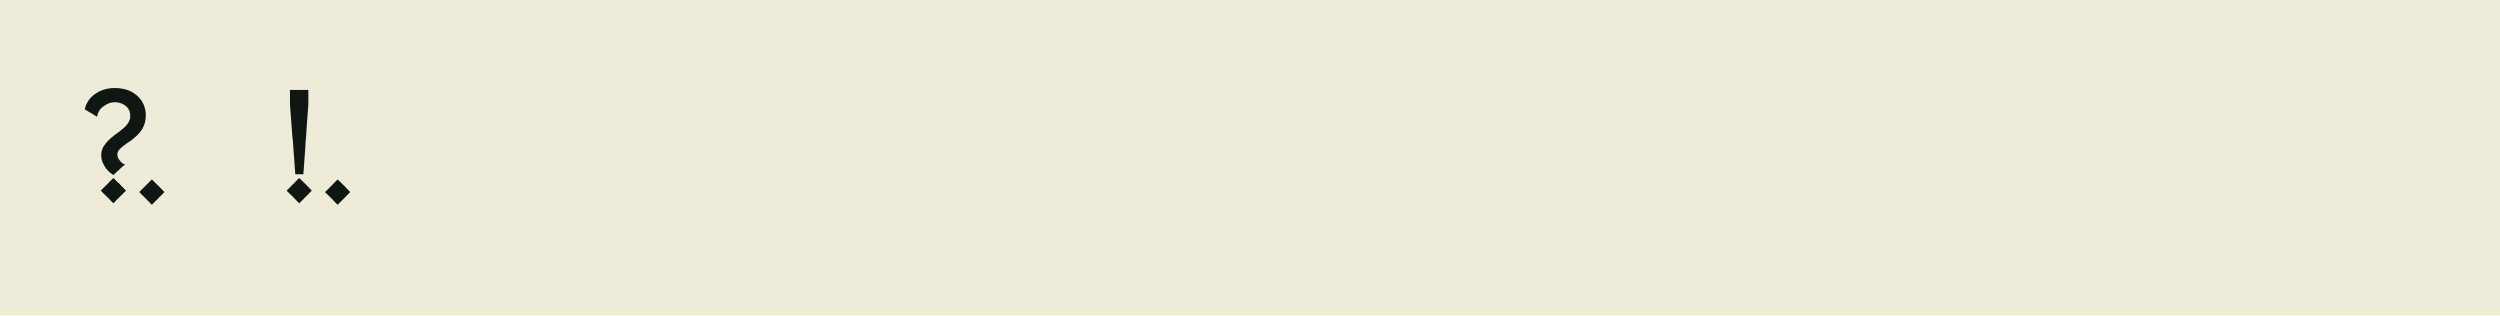
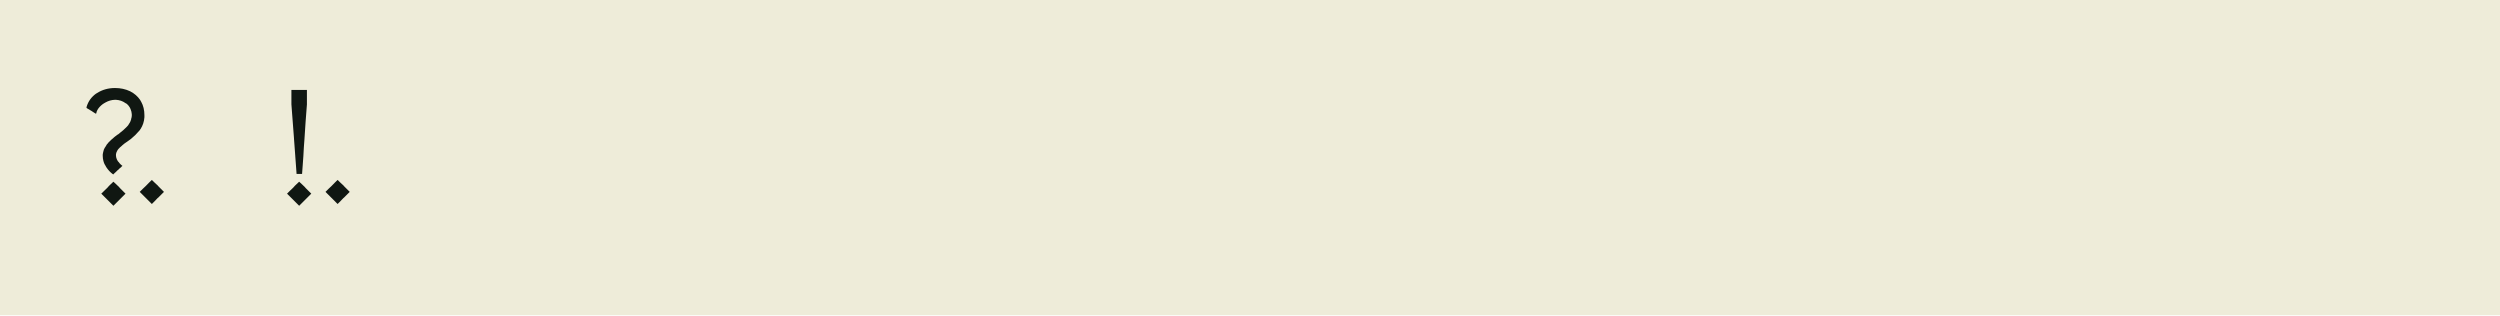
<svg xmlns="http://www.w3.org/2000/svg" width="460" height="58" viewBox="0 0 460 58" role="img">
  <rect width="100%" height="100%" fill="#EEECD9" />
  <defs>
-     <path id="code-access-on-400-490" d="M241 700Q292 700 335 681Q335 681 337 680Q375 661 400 629Q400 628 400.0 628.0Q400 628 401 628Q402 626 403 625Q403 625 404 624Q404 623 404 623Q405 621 407 620Q408 619 408 618Q408 617 408 617Q430 582 432 535Q432 535 432.0 535.0Q432 535 432 535Q431 535 431.0 534.5Q431 534 431 534Q431 531 431.5 528.5Q432 526 432 523Q431 523 431.0 523.0Q431 523 431 523Q431 523 431.0 522.5Q431 522 431 522Q430 482 411 449Q411 449 411.0 449.0Q411 449 411 448Q411 448 411.0 448.0Q411 448 411 448Q410 447 409 447Q409 447 409 446Q409 446 409 446Q409 446 409 445Q408 445 408 444Q408 444 408 444Q408 444 408 444Q407 443 407 442Q407 442 407 442Q407 441 406 440Q405 439 405 439Q405 439 404 439Q403 436 402 435Q386 412 357 389Q356 388 355.5 387.5Q355 387 354 386Q353 385 352 384Q351 383 350.0 382.5Q349 382 348 381Q339 374 329 367Q329 367 329 367Q327 366 325.5 365.0Q324 364 323 363Q322 363 322 363Q320 362 320 361Q319 361 319.0 361.0Q319 361 319 361Q319 361 319 361Q318 360 316.5 359.0Q315 358 314 357Q313 357 313.0 357.0Q313 357 313 357Q313 357 313.0 357.0Q313 357 313 357Q305 351 298 345Q297 345 296.0 344.5Q295 344 295 343Q286 337 280 331Q278 329 276 327Q275 327 275 326Q274 326 274 325Q273 325 272.5 324.5Q272 324 272 323Q271 323 271.0 322.5Q271 322 270 322Q270 321 269.0 320.5Q268 320 268 319Q267 319 267 319Q267 318 267 318Q267 318 267 317Q266 316 265 316Q265 315 264 314Q256 303 256 292Q256 291 256.0 290.5Q256 290 256 289Q256 289 256.0 288.5Q256 288 256 287Q256 287 256.0 286.5Q256 286 256 285Q256 283 256 281Q257 270 264 260Q264 260 264 260Q266 257 269 254Q269 253 269 252Q270 251 271 251Q273 248 275 246Q275 245 276 245Q276 245 276.5 244.5Q277 244 277 243Q278 242 279 241Q280 241 280.5 240.0Q281 239 282 239Q282 238 283 238Q283 237 283 237Q287 235 289 233Q289 233 289.0 233.0Q289 233 290 232Q290 232 290.0 232.0Q290 232 291 232Q291 232 291.0 232.0Q291 232 291 232Q292 231 292.5 231.0Q293 231 294 231Q294 231 294.0 231.0Q294 231 294 231Q294 230 294.5 230.0Q295 230 295 230Q296 230 296.0 230.0Q296 230 297 230Q297 230 297.0 229.5Q297 229 297 229Q298 228 300 228Q300 228 300 228Q302 227 303 227Q301 225 298 223Q298 223 298 223Q295 221 294 219Q293 219 293 218Q288 214 283 210Q281 208 280 207Q280 207 279 206Q273 201 267 195Q267 195 267.0 194.5Q267 194 267 194Q265 192 263.0 190.5Q261 189 259 187Q257 185 255.0 183.5Q253 182 251 180Q251 180 251.0 180.0Q251 180 251 180Q249 178 246.5 176.0Q244 174 242 172Q240 170 238.5 168.5Q237 167 236 166Q235 165 234.5 164.5Q234 164 233 164Q233 163 232.0 162.5Q231 162 231 161Q230 161 230 162Q229 162 229 162Q229 162 229 162Q229 162 229 163Q228 163 228 163Q228 163 228.0 163.0Q228 163 228 163Q227 163 227.0 163.0Q227 163 227 164Q227 164 227.0 164.0Q227 164 227 164Q226 164 226 165Q225 165 225 165Q224 165 224.0 165.5Q224 166 224 166Q203 180 187 200Q186 201 185 202Q184 203 183.0 204.5Q182 206 182 207Q182 207 182.0 207.5Q182 208 182 208Q181 208 181 209Q180 210 180 211Q178 213 177.5 214.5Q177 216 176 217Q176 217 176.0 217.5Q176 218 176 218Q176 218 176.0 218.0Q176 218 176 218Q175 219 174 219Q174 220 174 221Q174 221 174.0 221.0Q174 221 174 221Q171 226 168.5 230.5Q166 235 164 240Q158 254 157 269Q156 269 156 269Q156 271 156.0 273.0Q156 275 156 277Q156 277 156 277Q156 279 156.0 280.5Q156 282 156 284Q156 286 156.0 288.5Q156 291 156 293Q156 293 156.0 293.0Q156 293 156 293Q156 300 158 307Q160 314 162 321Q162 321 162 321Q162 322 163 322Q163 323 163.5 324.5Q164 326 164 328Q164 328 165 328Q165 331 167 333Q168 334 169 335Q169 335 169 336Q169 336 169 337Q169 338 170 338Q170 339 170 339Q170 339 170.0 339.0Q170 339 171 339Q172 342 174.0 344.5Q176 347 178 349Q178 350 179 350Q179 350 179.0 350.5Q179 351 179 351Q179 351 179 351Q179 351 179.0 351.0Q179 351 179 351Q179 351 179.0 351.0Q179 351 179 351Q181 353 183 356Q184 357 185 358Q185 359 185.0 359.0Q185 359 185 359Q188 362 190 365Q191 366 191.5 366.5Q192 367 192 368Q193 369 193.5 369.5Q194 370 195 370Q196 372 198 374Q201 377 204 379Q204 379 204 379Q205 380 206.0 381.0Q207 382 208 383Q208 384 209 385Q212 387 214.5 389.5Q217 392 221 394Q222 395 223.5 396.5Q225 398 226 399Q226 399 226.5 399.0Q227 399 227 399Q229 401 231.0 402.5Q233 404 235 406Q239 410 243 413Q246 414 249 416Q251 418 253 419Q253 419 253 420Q259 424 265 428Q266 429 268 430Q270 432 272 434Q292 449 305 462Q305 462 305.0 462.0Q305 462 305 462Q305 462 305.0 462.5Q305 463 306 463Q311 469 316 475Q316 475 316.5 475.0Q317 475 317 476Q317 476 317.0 476.0Q317 476 317 476Q317 476 317.0 476.0Q317 476 317 476Q317 476 317.0 476.0Q317 476 318 476Q318 476 318.0 476.5Q318 477 318 477Q318 477 318.0 477.5Q318 478 318 478Q324 484 326 491Q326 492 327 492Q327 492 327 493Q333 503 335 515Q335 515 335 515Q335 516 335 517Q335 522 335 527Q335 527 335.0 527.5Q335 528 335 528Q336 528 336 528Q336 529 335 530Q335 530 335.0 530.5Q335 531 335 531Q335 535 335 539Q335 539 335 539Q334 540 334 541Q331 568 312 585Q311 586 311 587Q311 587 310.5 587.5Q310 588 310 588Q309 588 309.0 588.0Q309 588 309 588Q308 588 308 588Q308 589 307.5 589.0Q307 589 307 590Q307 590 306.5 590.0Q306 590 306 590Q304 591 303 592Q278 611 244 612Q243 612 242.5 612.0Q242 612 241 612Q241 612 241.0 612.0Q241 612 241 612Q240 612 240.0 612.0Q240 612 239 612Q239 612 239.0 612.0Q239 612 238 612Q238 612 237.5 612.0Q237 612 236 612Q205 611 178 592Q177 591 176.0 590.5Q175 590 174 590Q174 589 174 589Q173 589 172.5 588.5Q172 588 172 588Q171 588 171.0 587.5Q171 587 171 587Q170 586 168 585Q167 585 167.0 585.0Q167 585 167 585Q167 585 167.0 585.0Q167 585 167 585Q167 585 167.0 585.0Q167 585 167 585Q145 568 137 547Q137 547 137.0 547.0Q137 547 137 547Q137 546 137.0 546.0Q137 546 137 546Q136 546 136 546Q136 546 136 546Q136 545 136.0 545.0Q136 545 136 545Q136 545 135 545Q135 544 135 544Q135 543 135 543Q135 542 135 541Q134 538 133 535Q133 534 133 534Q132 534 132 534Q132 532 132 531Q132 531 132.0 531.0Q132 531 132 531Q132 530 132.0 529.5Q132 529 132 528Q131 528 131.0 528.0Q131 528 131 528Q131 527 130 526Q130 525 130 525Q130 525 130 525Q130 523 130 522Q128 523 126 524Q126 524 126 525Q125 525 125 525Q123 526 122 527Q121 527 121 527Q121 527 121.0 527.0Q121 527 121 527Q114 532 106.5 536.5Q99 541 92 545Q92 545 92.0 545.0Q92 545 92 545Q90 546 90 546Q73 556 57 566Q55 566 55 567Q55 567 55 567Q55 567 55.0 567.0Q55 567 55 567Q54 567 54.0 567.5Q54 568 54 568Q54 569 54.0 569.5Q54 570 54 571Q54 571 54.0 571.0Q54 571 54 571Q54 571 54.0 571.5Q54 572 55 572Q55 572 55.0 573.0Q55 574 55 574Q70 631 119 664Q119 664 119.0 664.0Q119 664 119 664Q119 664 119.0 664.0Q119 664 120 664Q120 664 120.0 664.5Q120 665 120 665Q120 665 120.0 665.0Q120 665 120 665Q120 665 120.0 665.0Q120 665 121 665Q121 665 121.0 665.5Q121 666 122 666Q173 700 240 700ZM231 143Q240 134 250.0 124.0Q260 114 270 105Q270 105 270 105Q280 95 289.5 85.0Q299 75 309 65Q299 55 289.5 45.0Q280 35 270 26Q260 16 250.0 6.0Q240 -4 231 -14Q221 -4 211.5 6.0Q202 16 192 26Q182 35 172.0 45.0Q162 55 153 65Q162 74 172.0 84.0Q182 94 192 104Q192 104 192 104Q202 114 211.5 124.0Q221 134 231 143ZM469 134Q478 125 488.0 115.0Q498 105 508 96Q508 96 508 96Q518 86 527.5 76.0Q537 66 547 56Q537 46 527.5 36.0Q518 26 508 17Q508 16 508.0 16.0Q508 16 508 16Q498 6 488.0 -3.5Q478 -13 469 -23Q459 -13 449.5 -3.0Q440 7 430 17Q430 17 430.0 17.0Q430 17 430 17Q420 27 410.0 36.5Q400 46 391 56Q400 65 410.0 75.0Q420 85 430 95Q430 95 430 95Q440 105 449.5 114.5Q459 124 469 134Z" />
+     <path id="code-access-on-400-490" d="M241 700Q292 700 334 680Q335 679 336 679Q373 660 396 627Q396 627 396.0 626.5Q396 626 396 626Q397 625 398 623Q399 623 399 622Q399 621 400 621Q401 620 401 618Q402 617 402 616Q402 615 403 615Q423 579 423 532Q423 532 423.0 532.0Q423 532 423 532Q423 531 423.0 531.0Q423 531 423 531Q423 528 423.0 525.5Q423 523 423 520Q423 520 423.0 520.0Q423 520 423 520Q423 519 423.0 519.0Q423 519 423 519Q420 478 399 446Q398 445 398.0 444.5Q398 444 397 444Q396 443 396.0 442.5Q396 442 396 441Q395 441 395 440Q395 440 395 440Q394 440 394 440Q394 439 394 439Q393 438 393 438Q393 438 393 438Q393 438 393 438Q392 437 392 436Q392 436 392 436Q391 435 390 434Q390 434 389 433Q389 433 389 433Q388 431 386 430Q369 409 342 387Q342 387 341.0 386.0Q340 385 339 384Q338 384 337 383Q336 382 335.0 381.5Q334 381 333 380Q325 374 315 367Q315 367 315 367Q313 366 312.0 365.0Q311 364 309 363Q309 363 309 363Q308 362 306 361Q306 361 306.0 361.0Q306 361 306 361Q306 361 306 361Q305 360 303.5 359.0Q302 358 301 357Q300 357 300.0 357.0Q300 357 300 357Q300 357 300.0 357.0Q300 357 300 357Q292 351 286 345Q285 345 284.5 344.5Q284 344 284 343Q276 337 270 331Q268 329 267 327Q266 326 265 326Q265 325 264 325Q264 324 263.5 323.5Q263 323 263 323Q263 323 262.5 322.5Q262 322 261 321Q261 321 260.5 320.5Q260 320 259 319Q259 318 259 318Q259 318 259 318Q258 318 258 317Q257 316 257 316Q257 315 256 314Q249 303 247 291Q247 290 247.0 289.5Q247 289 247 288Q247 287 247.0 286.5Q247 286 247 286Q247 285 247.0 284.5Q247 284 247 284Q247 282 247 279Q248 268 253 257Q253 257 253 257Q255 253 257 250Q257 249 257 249Q258 248 258 248Q259 246 260 245Q260 245 261 245Q261 244 261.0 244.0Q261 244 261 244Q262 243 263 242Q263 242 263.5 241.5Q264 241 264 241Q264 241 265 240Q265 240 265 240Q266 238 267 237Q268 237 268.0 236.0Q268 235 269 235Q269 234 269.5 233.5Q270 233 270 233Q271 232 271.0 232.0Q271 232 271 232Q273 231 274.0 229.5Q275 228 277 226Q277 226 277.0 226.0Q277 226 277 226Q278 225 278.5 224.5Q279 224 280 224Q280 224 280.5 223.5Q281 223 282 222Q282 222 282.0 221.5Q282 221 283 221Q284 220 285 220Q285 219 285 219Q286 219 287 218Q287 218 286 217Q286 217 286 217Q286 217 285 216Q285 216 285 216Q284 215 283 215Q283 214 282 214Q282 214 282 214Q281 213 280 211Q280 211 280.0 211.0Q280 211 280 211Q277 208 274.0 206.0Q271 204 269 202Q267 199 264.0 197.0Q261 195 259 192Q259 192 259.0 192.0Q259 192 258 192Q255 189 252.0 186.0Q249 183 246 180Q244 178 241.5 176.0Q239 174 237 172Q236 171 235.5 170.5Q235 170 234 169Q233 168 232.0 167.0Q231 166 230 165Q229 165 229 165Q229 165 229 166Q228 166 228 166Q228 166 228 167Q228 167 228 167Q227 167 227.0 167.0Q227 167 227 167Q227 167 227.0 167.0Q227 167 227 167Q226 168 226.0 168.0Q226 168 226 168Q225 168 225 169Q225 169 224 169Q224 169 223.5 169.5Q223 170 223 170Q204 185 189 207Q188 209 187 210Q186 211 185.5 212.5Q185 214 184 215Q184 215 184.0 215.5Q184 216 184 216Q184 216 183 217Q183 218 182 219Q181 221 180.0 222.5Q179 224 178 225Q178 225 178.0 225.5Q178 226 178 226Q178 226 178.0 226.0Q178 226 178 226Q178 227 177 228Q177 228 176 229Q176 229 176.0 229.0Q176 229 176 229Q174 234 172.0 239.0Q170 244 169 249Q165 264 165 280Q165 280 165 280Q165 282 165.0 284.0Q165 286 165 288Q165 288 165 288Q165 290 165.5 291.5Q166 293 166 295Q166 297 167.0 299.5Q168 302 168 304Q168 304 168.0 304.0Q168 304 168 304Q170 312 172 319Q175 325 178 331Q179 332 179 332Q179 332 179 332Q180 334 181.0 335.0Q182 336 182 337Q183 338 183 338Q184 340 186 343Q186 344 187 345Q187 345 187 346Q187 346 188 346Q188 347 189 348Q189 348 189 348Q189 348 189.0 348.5Q189 349 189 349Q191 351 193.0 353.5Q195 356 197 358Q198 359 198 359Q198 359 198.0 359.5Q198 360 198 360Q205 368 214 376Q216 378 217.5 379.0Q219 380 220 382Q222 383 223.0 384.0Q224 385 225 386Q227 387 228 388Q229 389 229 389Q230 390 230.0 390.0Q230 390 230 390Q232 392 233 393Q234 394 234.5 394.0Q235 394 235 395Q236 395 236.0 395.5Q236 396 237 396Q238 397 239 398Q241 399 243 401Q243 401 243 401Q244 402 244.5 402.5Q245 403 246 403Q246 404 247 404Q249 405 250.5 406.5Q252 408 254 410Q255 410 256.0 410.5Q257 411 258 412Q258 412 258.0 412.0Q258 412 258 412Q260 413 261.5 414.0Q263 415 264 416Q267 418 269 420Q271 422 272 423Q274 424 275 425Q276 426 276 426Q281 429 285 433Q286 434 287 435Q289 436 291 438Q305 451 316 462Q316 463 316.0 463.0Q316 463 316 463Q316 463 316.5 463.0Q317 463 317 463Q321 468 325 473Q325 473 325.0 473.5Q325 474 325 474Q327 478 329.5 481.0Q332 484 334 488Q334 488 334.0 488.5Q334 489 334 490Q334 490 334.0 490.0Q334 490 335 490Q335 490 335.0 490.5Q335 491 335 491Q335 491 335.0 491.5Q335 492 336 492Q339 500 341 507Q341 507 341 508Q341 508 341 509Q345 520 345 532Q345 532 345 532Q345 533 345 534Q345 540 344 544Q344 544 344.0 544.5Q344 545 344 545Q344 545 344 545Q344 546 344 547Q344 547 343.5 547.5Q343 548 343 548Q343 552 342 556Q342 556 342 556Q342 557 341 558Q335 583 315 601Q314 601 314 602Q313 602 312.5 602.5Q312 603 312 603Q312 603 311.5 603.0Q311 603 311 603Q311 603 311 603Q310 604 310.0 604.0Q310 604 310 605Q309 605 309.0 605.0Q309 605 308 605Q307 606 305 607Q280 625 247 627Q247 627 246.5 627.0Q246 627 245 627Q245 627 244.5 627.0Q244 627 244 627Q244 627 243.5 627.0Q243 627 243 627Q243 627 242.5 627.0Q242 627 242 627Q241 627 240.5 627.0Q240 627 240 627Q209 626 181 610Q181 610 180.0 609.5Q179 609 178 608Q178 608 177 608Q177 607 176.5 607.0Q176 607 175 607Q175 606 174.5 606.0Q174 606 174 606Q172 605 171 604Q171 604 170.5 604.0Q170 604 170 604Q169 603 168.5 602.5Q168 602 167 601Q167 601 166.5 601.0Q166 601 166 601Q143 584 132 564Q132 564 132.0 564.0Q132 564 132 564Q132 563 132.0 563.0Q132 563 132 563Q132 563 132 563Q132 562 131 562Q131 562 131.0 562.0Q131 562 131 562Q131 562 131 562Q131 561 131 561Q130 561 130 561Q130 560 130 559Q128 556 127 553Q127 553 127 552Q127 552 127 552Q126 550 126 549Q126 549 126.0 549.0Q126 549 126 549Q126 548 126.0 547.5Q126 547 126 546Q126 546 126.0 545.5Q126 545 125 545Q125 545 125 544Q124 543 124 543Q124 543 124 542Q124 541 124 540Q122 541 121 542Q121 542 121 542Q121 542 121 542Q119 543 117 544Q117 544 117 544Q117 544 117.0 544.0Q117 544 117 544Q112 547 106.0 551.0Q100 555 94 559Q94 559 94.0 559.0Q94 559 94 559Q93 559 92 560Q79 568 67 575Q67 575 66 576Q66 576 66 576Q66 576 66.0 576.0Q66 576 66 576Q65 577 65.0 577.0Q65 577 64 577Q64 577 64.0 578.0Q64 579 64 579Q64 579 64.0 579.0Q64 579 64 579Q64 579 64.5 579.5Q65 580 65 580Q65 581 65.0 581.5Q65 582 65 583Q80 635 126 667Q126 667 126.5 667.0Q127 667 127 667Q128 667 128.0 667.0Q128 667 128 667Q128 667 128.0 667.0Q128 667 128 667Q128 667 128.0 667.0Q128 667 129 668Q129 668 129.0 668.0Q129 668 129 668Q129 668 129.5 668.5Q130 669 130 669Q179 700 241 700ZM231 120Q241 111 250.0 102.5Q259 94 269 84Q269 83 269 83Q278 74 287.5 64.5Q297 55 306 46Q297 37 287.5 27.5Q278 18 269 9Q259 -1 249.5 -10.5Q240 -20 231 -29Q222 -20 212.5 -10.5Q203 -1 194 8Q184 18 174.5 27.5Q165 37 156 46Q166 55 175.0 64.5Q184 74 194 83Q194 83 194 83Q203 94 212.5 102.5Q222 111 231 120ZM469 131Q478 122 487.5 113.0Q497 104 507 95Q507 94 507 94Q516 85 525.5 75.5Q535 66 544 57Q535 48 525.5 38.5Q516 29 507 20Q507 20 507.0 20.0Q507 20 506 20Q497 10 487.5 0.5Q478 -9 469 -18Q460 -9 450.5 0.5Q441 10 432 19Q432 19 432.0 19.0Q432 19 432 19Q422 29 412.5 38.5Q403 48 394 57Q403 66 412.5 75.5Q422 85 432 94Q432 94 432 94Q441 104 450.5 113.0Q460 122 469 131Z" />
    <path id="code-access-on-400-314" d="" />
-     <path id="code-access-on-400-491" d="M124 688Q153 688 181.5 688.0Q210 688 238 688Q238 666 238.0 643.5Q238 621 238 599Q238 599 238.0 598.5Q238 598 238 598Q238 598 238.0 598.0Q238 598 238 598Q236 572 234.0 545.5Q232 519 230 492Q230 492 230.0 492.0Q230 492 230 492Q230 492 230.0 492.0Q230 492 230 492Q226 439 223 386Q223 386 223.0 386.0Q223 386 223 386Q223 386 223.0 386.0Q223 386 223 386Q223 386 222.5 385.5Q222 385 222 385Q222 385 222.0 385.0Q222 385 222 385Q221 358 219.0 331.0Q217 304 215 276Q215 276 215.0 276.0Q215 276 215 276Q213 248 211.0 220.5Q209 193 207 166Q195 166 182.0 166.0Q169 166 157 166Q155 193 153.0 220.5Q151 248 149 276Q149 276 149.0 276.0Q149 276 149 276Q149 276 149 276Q145 331 141 385Q141 385 141.0 385.0Q141 385 141 386Q141 386 141.0 386.0Q141 386 141 386Q141 386 141.0 386.0Q141 386 141 386Q141 386 140.5 386.0Q140 386 140 386Q140 386 140.0 386.0Q140 386 140 386Q138 412 136.0 438.5Q134 465 132 492Q130 518 128.0 544.5Q126 571 124 598Q124 598 124.0 598.0Q124 598 124 598Q124 598 124.0 598.0Q124 598 124 598Q124 621 124.0 643.5Q124 666 124 688ZM181 143Q191 134 201.0 124.0Q211 114 220 105Q220 105 220.0 105.0Q220 105 221 105Q230 95 240.0 85.0Q250 75 259 65Q250 55 240.0 45.0Q230 35 221 26Q211 16 201.0 6.0Q191 -4 181 -14Q172 -4 162.0 6.0Q152 16 143 26Q133 35 123.0 45.0Q113 55 103 65Q113 74 123.0 84.0Q133 94 142 104Q142 104 143 104Q152 114 162.0 124.0Q172 134 181 143ZM419 134Q429 125 439.0 115.0Q449 105 458 96Q458 96 459 96Q468 86 477.5 76.0Q487 66 497 56Q487 46 477.5 36.0Q468 26 459 17Q458 16 458.0 16.0Q458 16 458 16Q448 6 438.5 -3.5Q429 -13 419 -23Q409 -13 399.5 -3.0Q390 7 381 17Q380 17 380.0 17.0Q380 17 380 17Q370 27 360.5 36.5Q351 46 341 56Q351 65 361.0 75.0Q371 85 380 95Q380 95 381 95Q390 105 399.5 114.5Q409 124 419 134Z" />
+     <path id="code-access-on-400-491" d="M133 688Q157 688 181.0 688.0Q205 688 229 688Q229 666 229.0 643.5Q229 621 229 599Q229 599 229.0 599.0Q229 599 229 599Q229 599 229.0 598.5Q229 598 229 598Q227 572 225.0 545.5Q223 519 221 493Q221 493 221.0 493.0Q221 493 221 493Q221 493 221.0 493.0Q221 493 221 493Q217 440 214 387Q214 387 214.0 387.0Q214 387 214 387Q214 387 214.0 387.0Q214 387 214 387Q214 387 214.0 386.5Q214 386 214 386Q214 386 214.0 386.0Q214 386 214 386Q212 359 210.0 332.0Q208 305 207 278Q207 278 207.0 278.0Q207 278 207 278Q205 250 203.0 222.5Q201 195 199 168Q190 168 182.0 168.0Q174 168 165 168Q163 195 161.0 222.5Q159 250 157 277Q157 277 157.0 277.0Q157 277 157 277Q157 277 157 278Q153 331 149 386Q149 386 149.0 386.0Q149 386 149 386Q149 386 149.0 386.5Q149 387 149 387Q149 387 149.0 387.0Q149 387 149 387Q149 387 149.0 387.0Q149 387 149 387Q149 387 149.0 387.5Q149 388 149 388Q147 414 145.0 440.5Q143 467 141 493Q139 519 137.0 545.5Q135 572 133 599Q133 599 133.0 599.0Q133 599 133 599Q133 599 133.0 599.0Q133 599 133 599Q133 621 133.0 643.5Q133 666 133 688ZM181 120Q191 111 200.0 102.5Q209 94 219 84Q219 83 219.0 83.0Q219 83 219 83Q228 74 237.5 64.5Q247 55 256 46Q247 37 237.5 27.5Q228 18 219 9Q209 -1 199.5 -10.5Q190 -20 181 -29Q172 -20 162.5 -10.5Q153 -1 144 8Q134 18 124.5 27.5Q115 37 106 46Q115 55 124.5 64.5Q134 74 144 83Q144 83 144 83Q153 94 162.5 102.5Q172 111 181 120ZM419 131Q428 122 437.5 113.0Q447 104 457 95Q457 94 457 94Q466 85 475.5 75.5Q485 66 494 57Q485 48 475.5 38.5Q466 29 457 20Q457 20 457.0 20.0Q457 20 456 20Q447 10 437.5 0.5Q428 -9 419 -18Q410 -9 400.5 0.5Q391 10 382 19Q382 19 382.0 19.0Q382 19 382 19Q372 29 362.5 38.5Q353 48 344 57Q353 66 362.5 75.5Q372 85 382 94Q382 94 382 94Q391 104 400.5 113.0Q410 122 419 131Z" />
  </defs>
  <g fill="#101712" aria-label="?. !.">
    <use href="#code-access-on-400-490" transform="translate(14 37) scale(0.029722 -0.029722)" />
    <use href="#code-access-on-400-314" transform="translate(31.83317 37) scale(0.029722 -0.029722)" />
    <use href="#code-access-on-400-491" transform="translate(49.66635 37) scale(0.029722 -0.029722)" />
  </g>
</svg>
